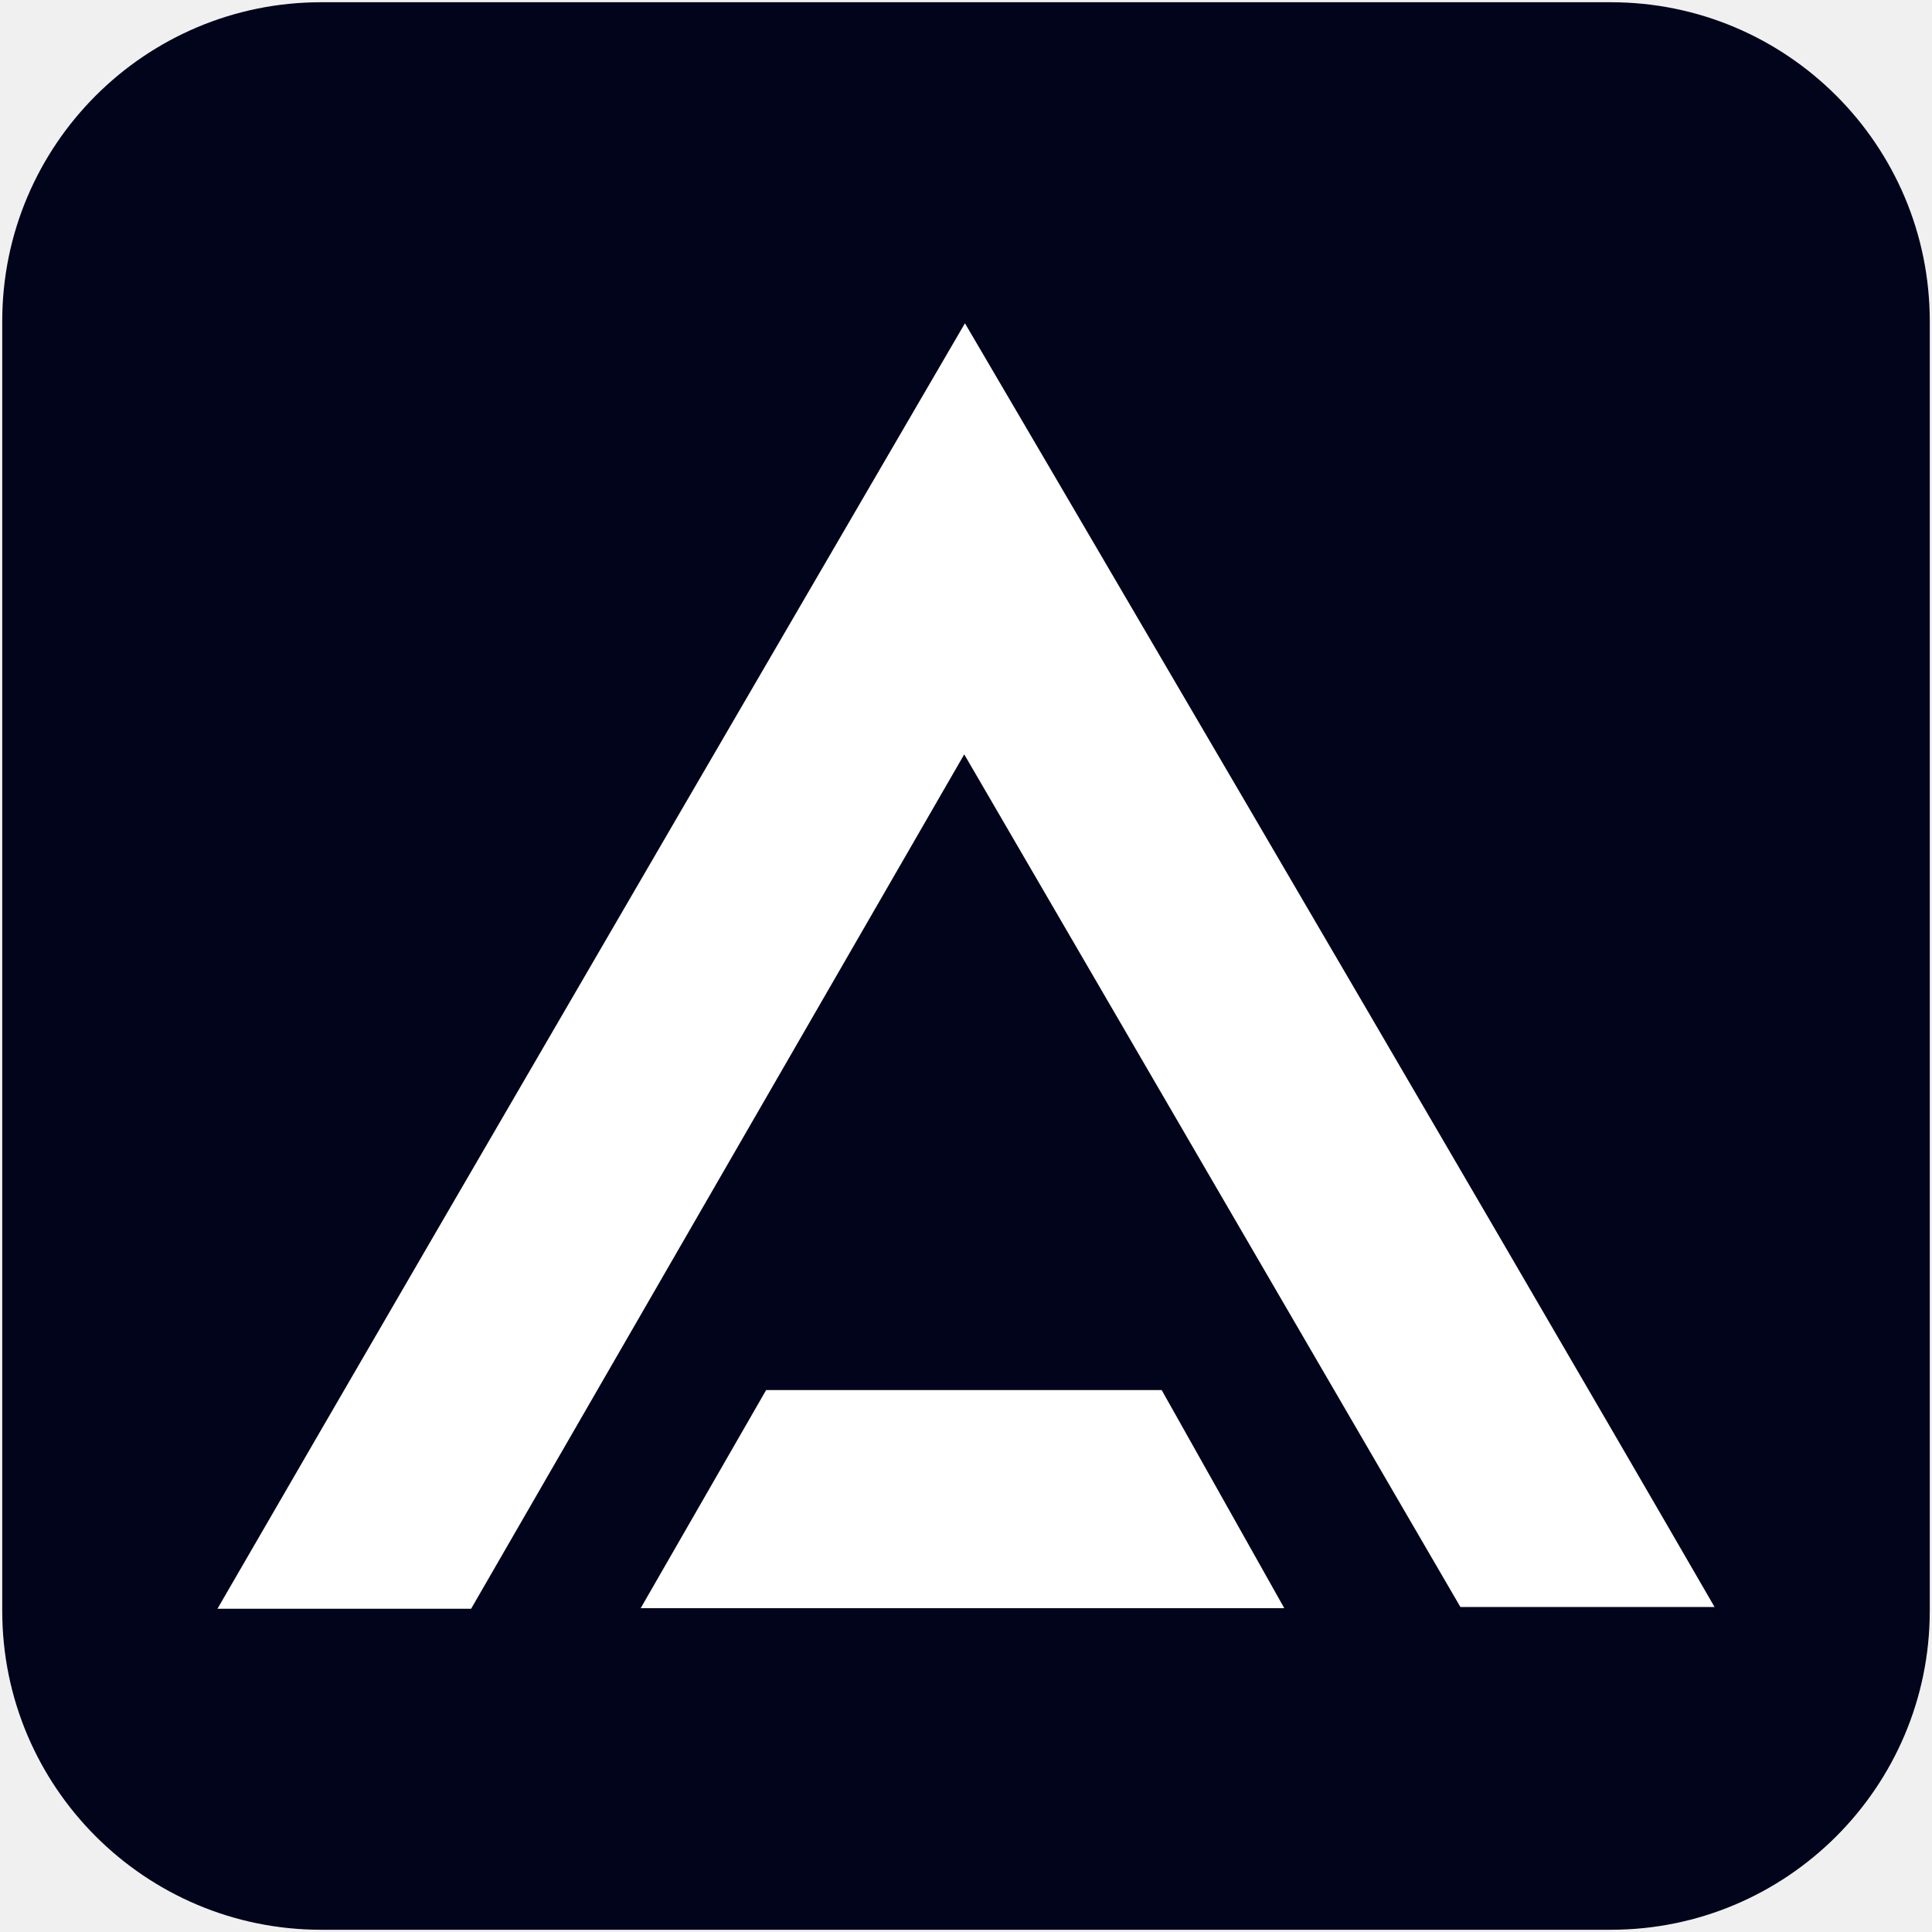
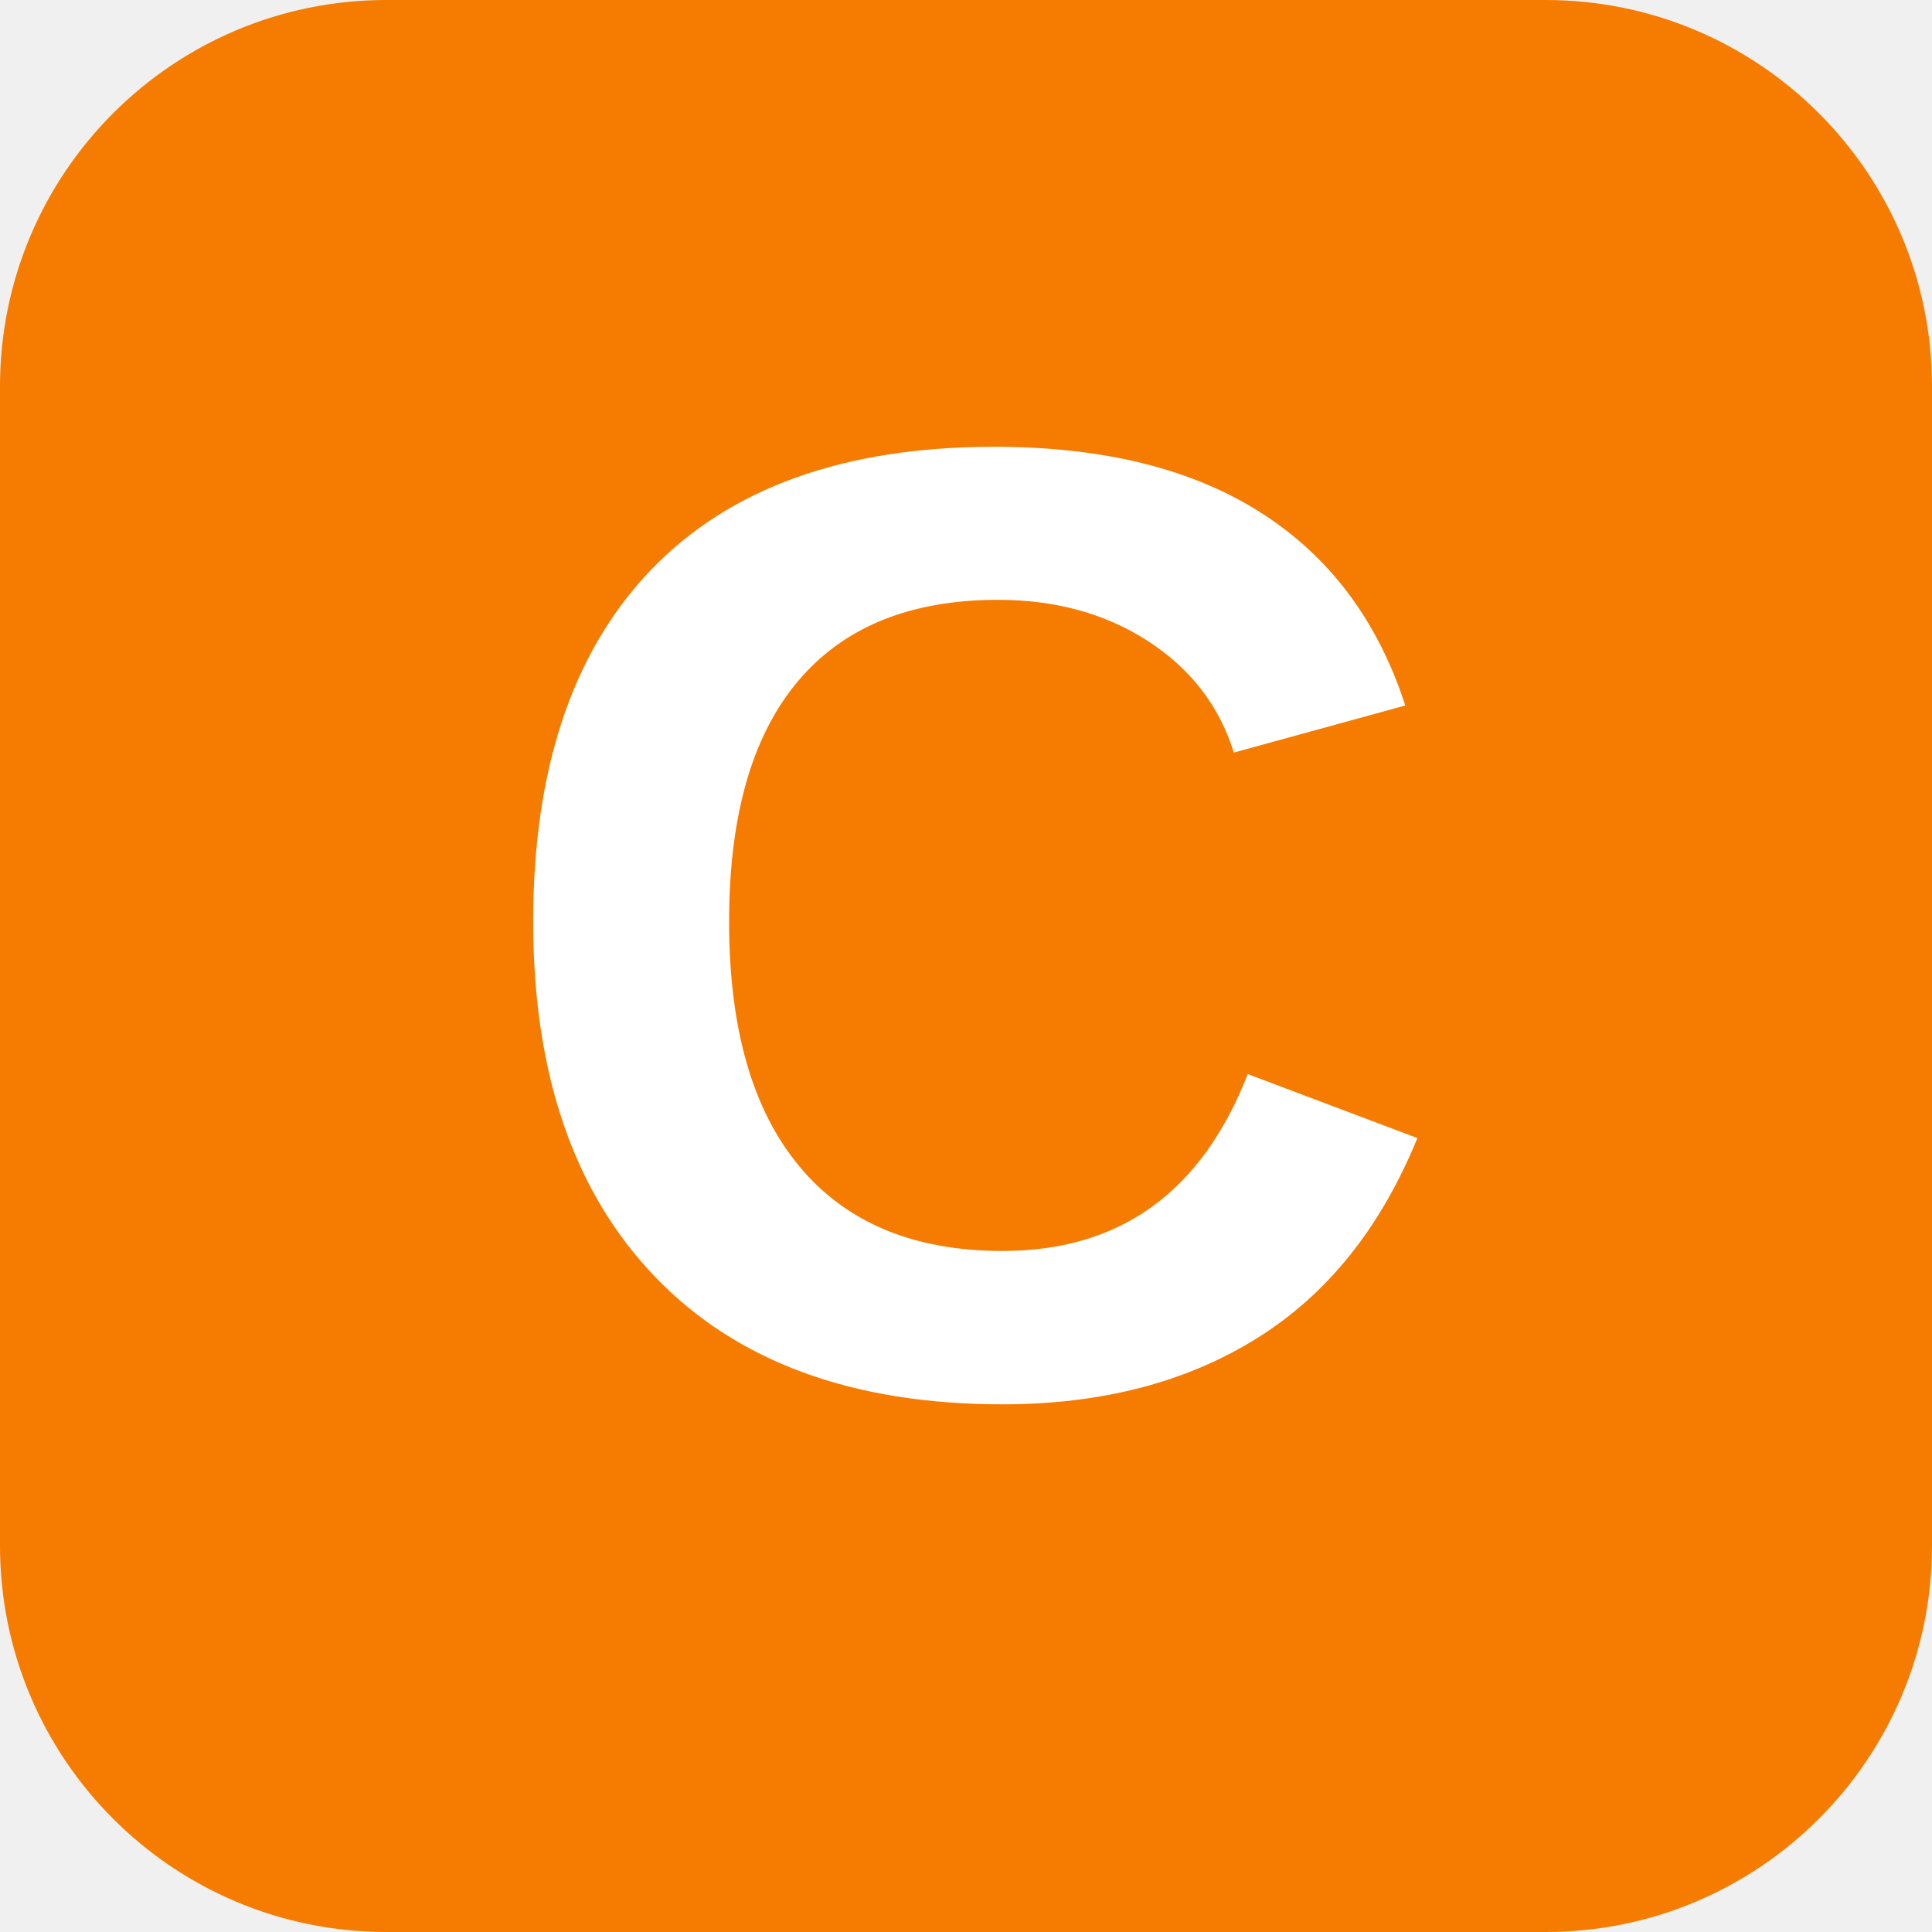
- <svg xmlns="http://www.w3.org/2000/svg" width="100%" height="100%" viewBox="0 0 960 960" version="1.1" xml:space="preserve" style="fill-rule:evenodd;clip-rule:evenodd;stroke-linejoin:round;stroke-miterlimit:2;">
-   <g transform="matrix(1.13341,0,0,1.13341,-36.9503,-43.0342)">
-     <path d="M878.621,178.762C878.621,101.597 815.973,38.95 738.808,38.95L173.394,38.95C96.23,38.95 33.582,101.597 33.582,178.762L33.582,744.176C33.582,821.34 96.23,883.988 173.394,883.988L738.808,883.988C815.973,883.988 878.621,821.34 878.621,744.176L878.621,178.762Z" style="fill:rgb(1,4,26);" />
-   </g>
-   <g transform="matrix(1.03321,0,0,1.03321,-15.9385,-15.938)">
-     <path d="M717.77,788.27C638.99,652.89 559.87,516.92 479.15,378.22C399.29,516.59 320.58,652.95 241.99,789.12L120,789.12C239.91,581.87 479.49,170.89 479.49,170.89C479.49,170.89 720.12,580.92 840,788.27L717.77,788.27Z" style="fill:white;fill-rule:nonzero;" />
-   </g>
-   <g transform="matrix(1.03321,0,0,1.03321,-15.9385,-15.938)">
-     <path d="M633.08,788.85L323.54,788.85C344.15,753.01 364.09,718.33 383.88,683.93L574.1,683.93C593.38,718.23 612.57,752.36 633.08,788.85Z" style="fill:white;fill-rule:nonzero;" />
-   </g>
+ <svg xmlns="http://www.w3.org/2000/svg" viewBox="0 0 100 100">
+   <rect width="100" height="100" rx="20" fill="#f57c00" />
+   <text x="50" y="72" font-family="Arial, Helvetica, sans-serif" font-size="70" font-weight="bold" fill="white" text-anchor="middle">C</text>
</svg>
